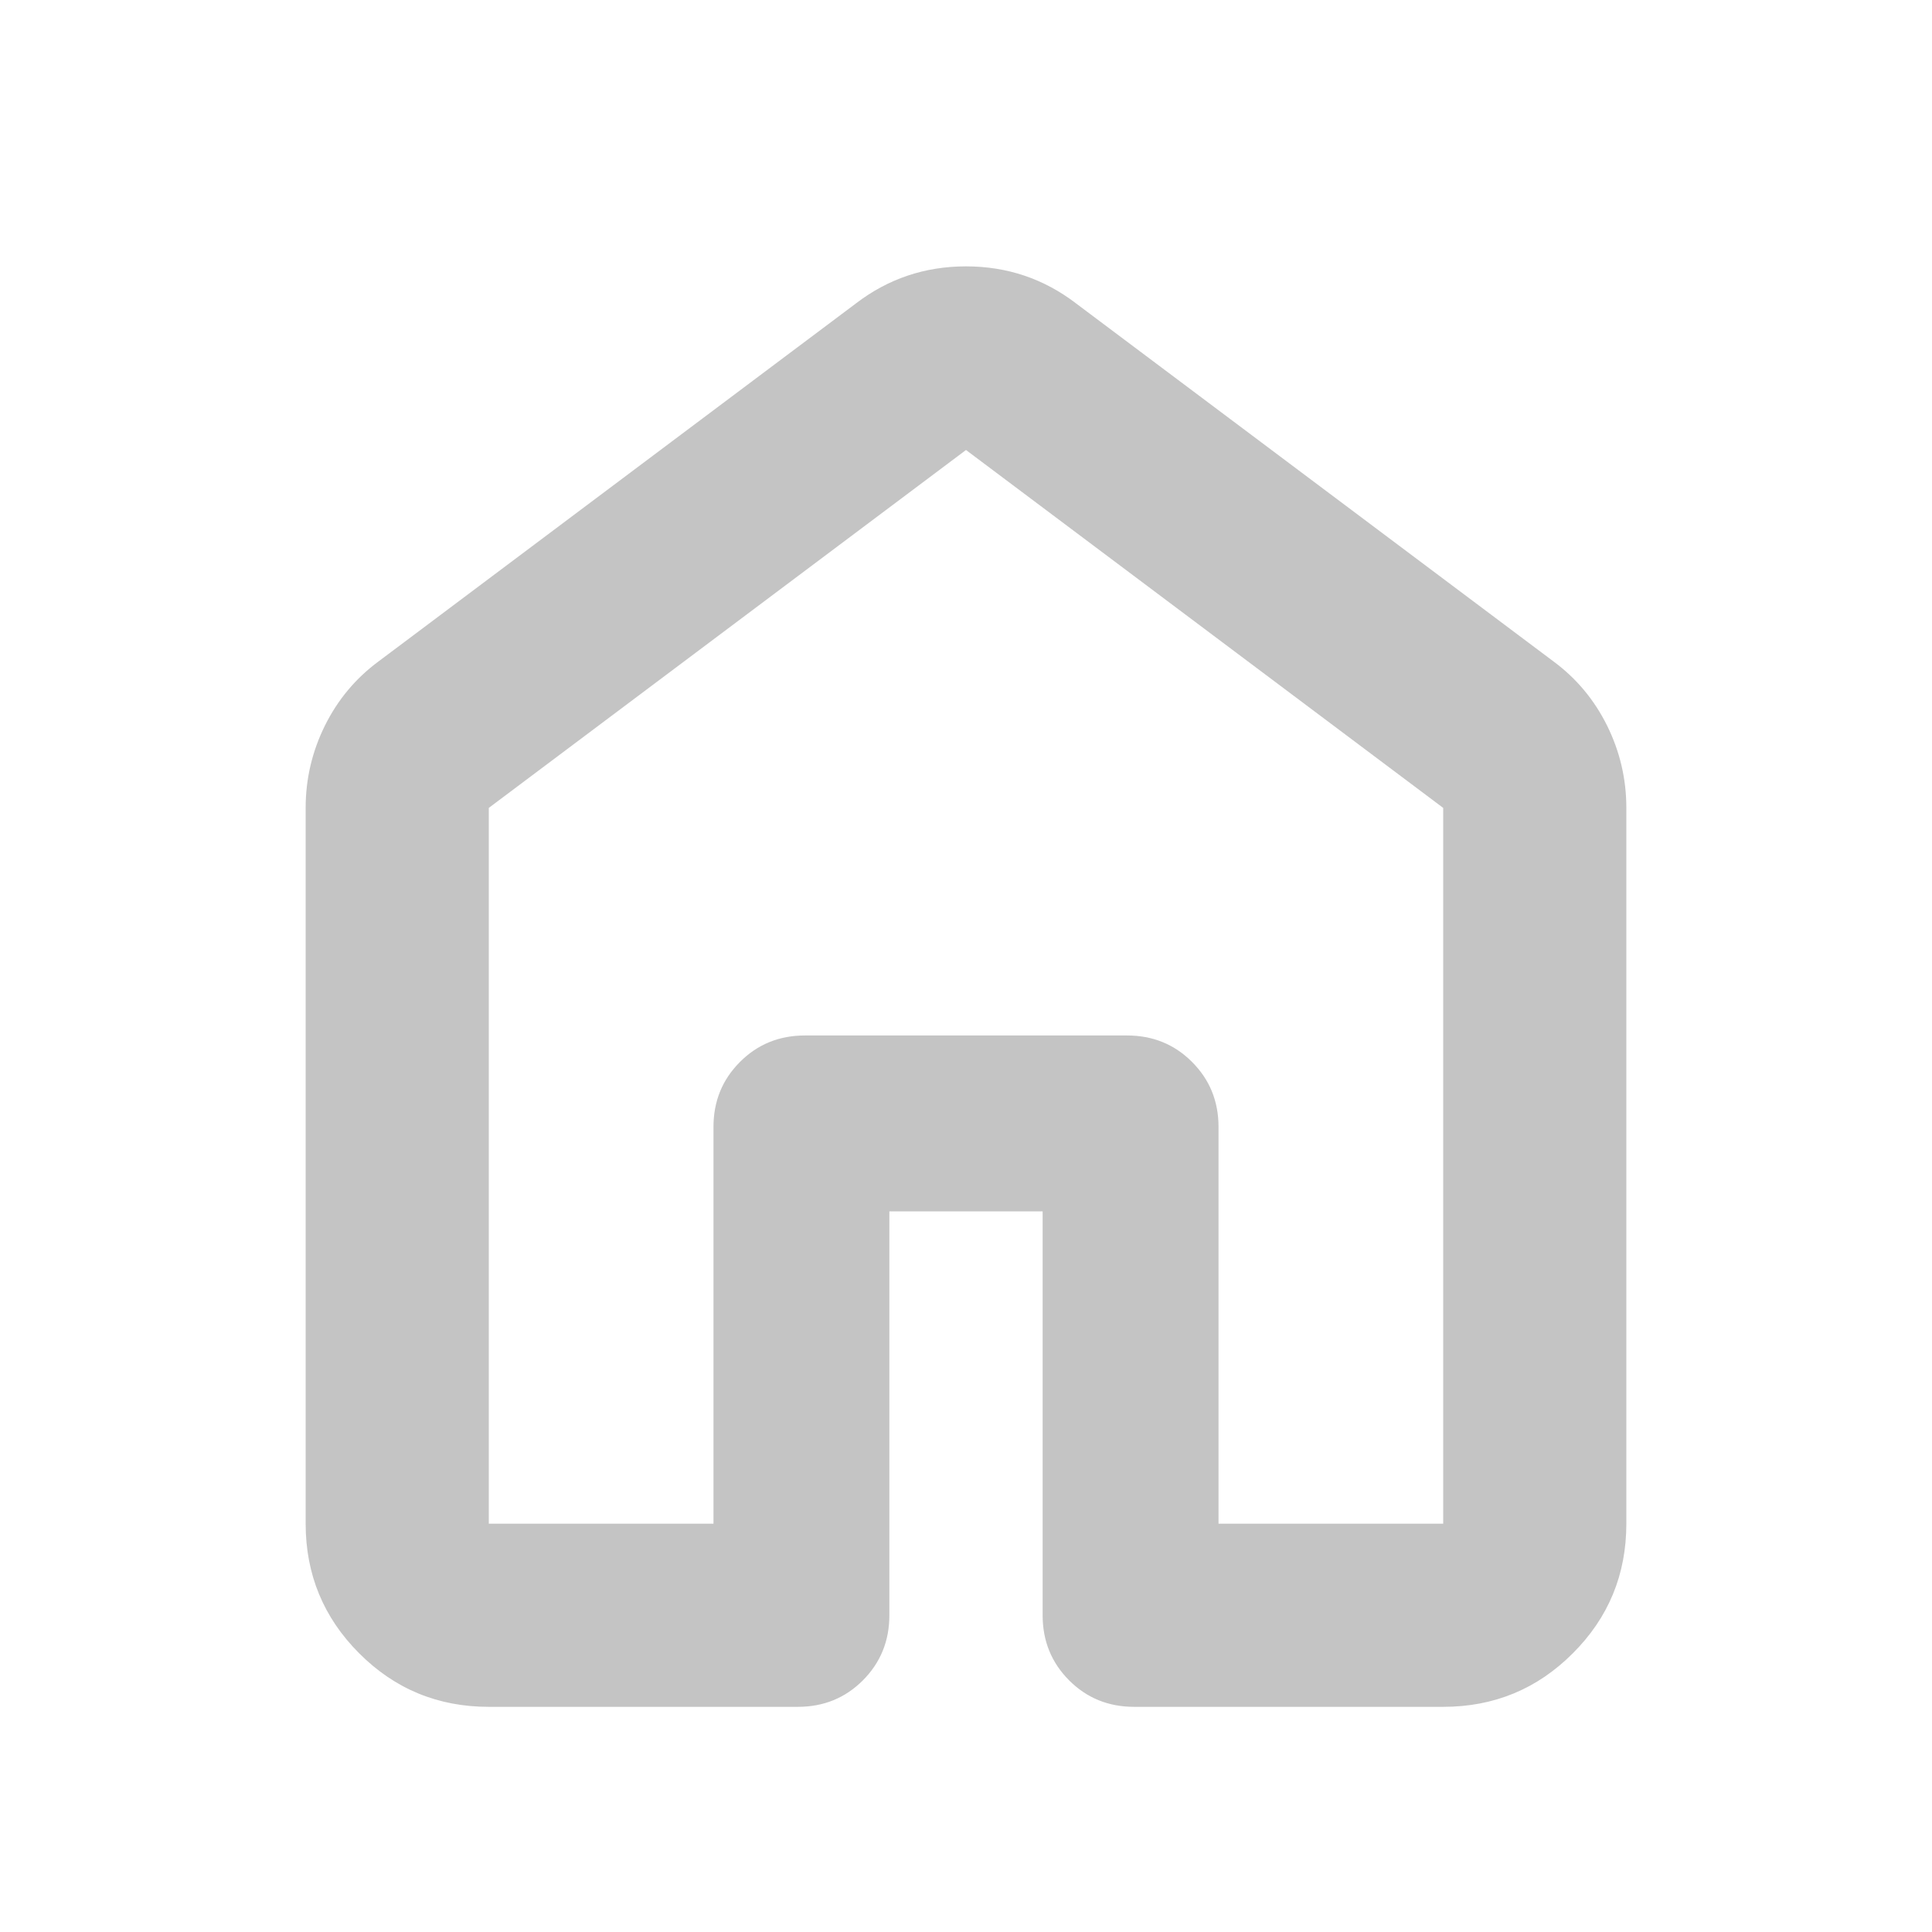
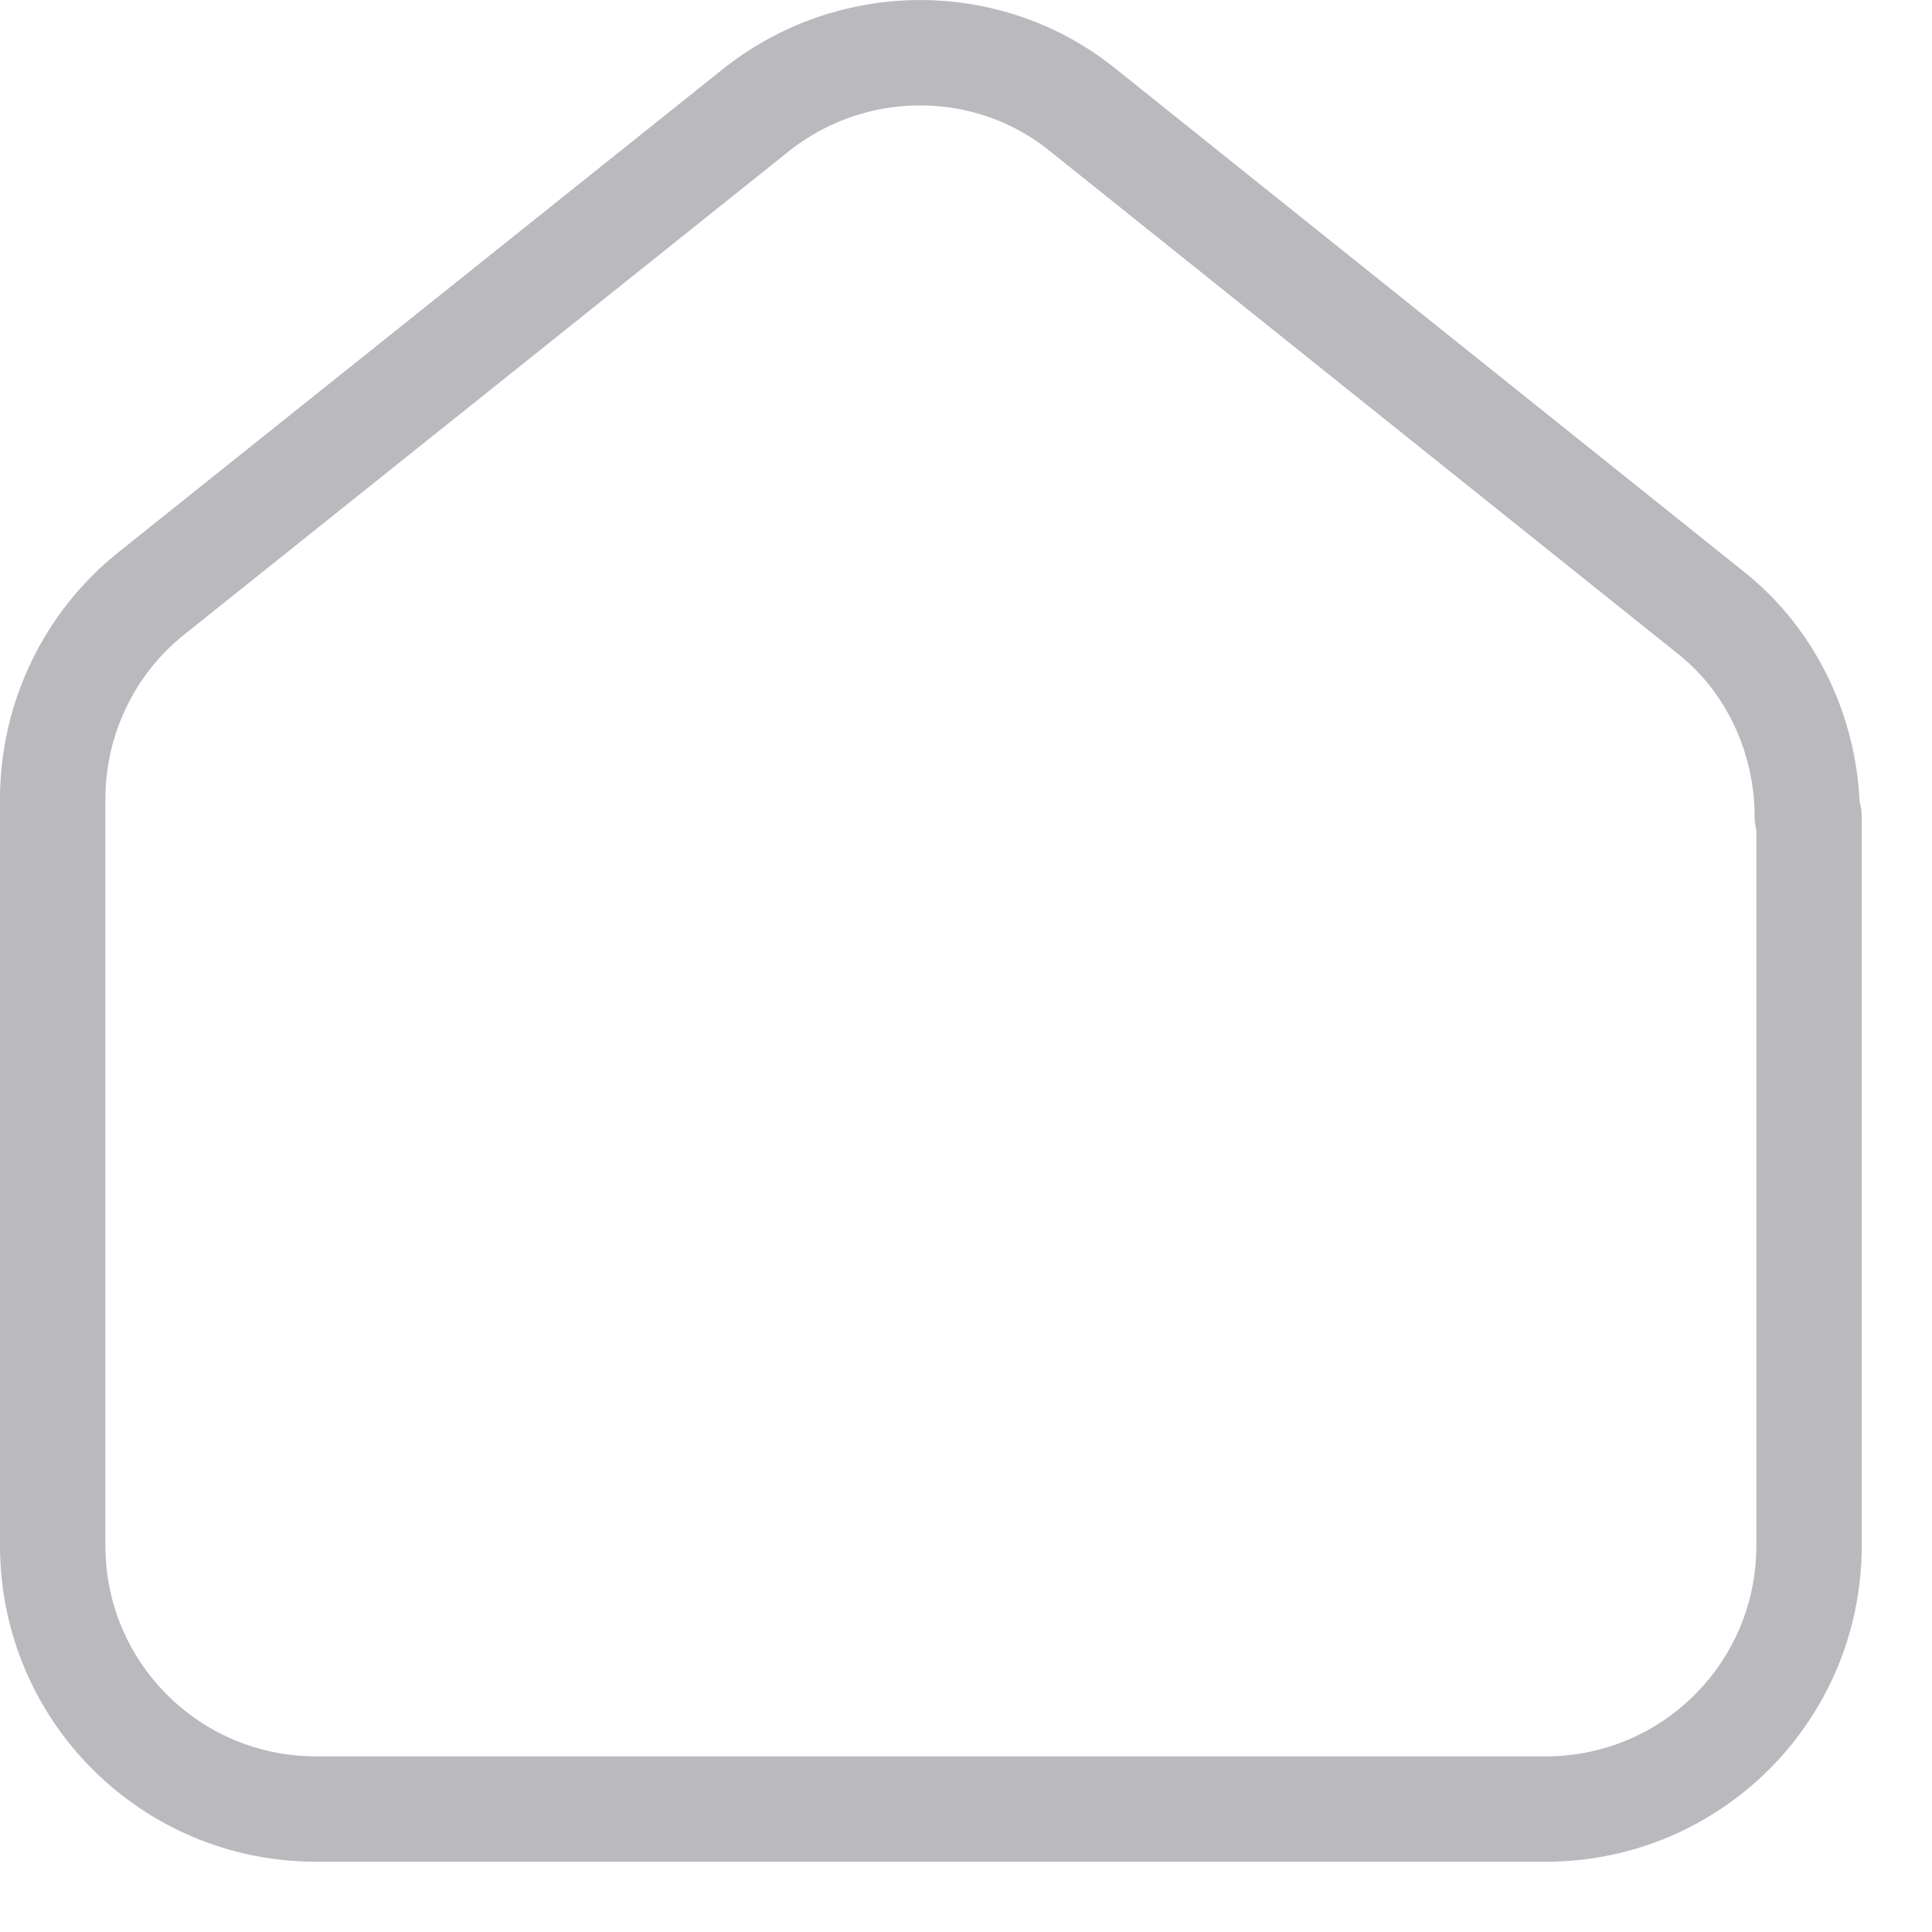
- <svg xmlns="http://www.w3.org/2000/svg" width="24" height="24" viewBox="0 0 24 24" fill="none">
-   <path d="M6.072 18.928H8.863V14C8.863 13.681 8.972 13.412 9.192 13.192C9.411 12.972 9.681 12.863 10 12.863H14C14.319 12.863 14.589 12.972 14.808 13.192C15.028 13.412 15.137 13.681 15.137 14V18.928H17.928V10.036L12 5.59L6.072 10.036V18.928ZM3.797 18.928V10.036C3.797 9.676 3.877 9.336 4.036 9.014C4.196 8.692 4.418 8.426 4.704 8.215L10.633 3.769C11.034 3.462 11.49 3.309 12 3.309C12.51 3.309 12.966 3.462 13.367 3.769L19.296 8.215C19.582 8.426 19.804 8.692 19.964 9.014C20.123 9.336 20.203 9.676 20.203 10.036V18.928C20.203 19.558 19.982 20.095 19.538 20.538C19.095 20.982 18.558 21.203 17.928 21.203H14.09C13.77 21.203 13.501 21.094 13.281 20.874C13.062 20.654 12.952 20.385 12.952 20.066V15.048H11.048V20.066C11.048 20.385 10.938 20.654 10.719 20.874C10.499 21.094 10.23 21.203 9.91 21.203H6.072C5.442 21.203 4.905 20.982 4.462 20.538C4.019 20.095 3.797 19.558 3.797 18.928Z" fill="#C4C4C4" />
+ <svg xmlns="http://www.w3.org/2000/svg" width="22" height="22" viewBox="0 0 22 22" fill="none">
+   <path d="M20.6 9.3V17.6C20.6 19.26 19.26 20.6 17.6 20.6H3.6C1.94 20.6 0.6 19.26 0.6 17.6V9.1C0.6 8.18 1.02 7.32 1.72 6.76L8.6 1.26C9.7 0.38 11.26 0.38 12.34 1.26L19.46 6.96C20.18 7.52 20.58 8.4 20.58 9.3H20.6Z" stroke="#BABABE" stroke-width="1.2" stroke-linecap="round" stroke-linejoin="round" />
</svg>
